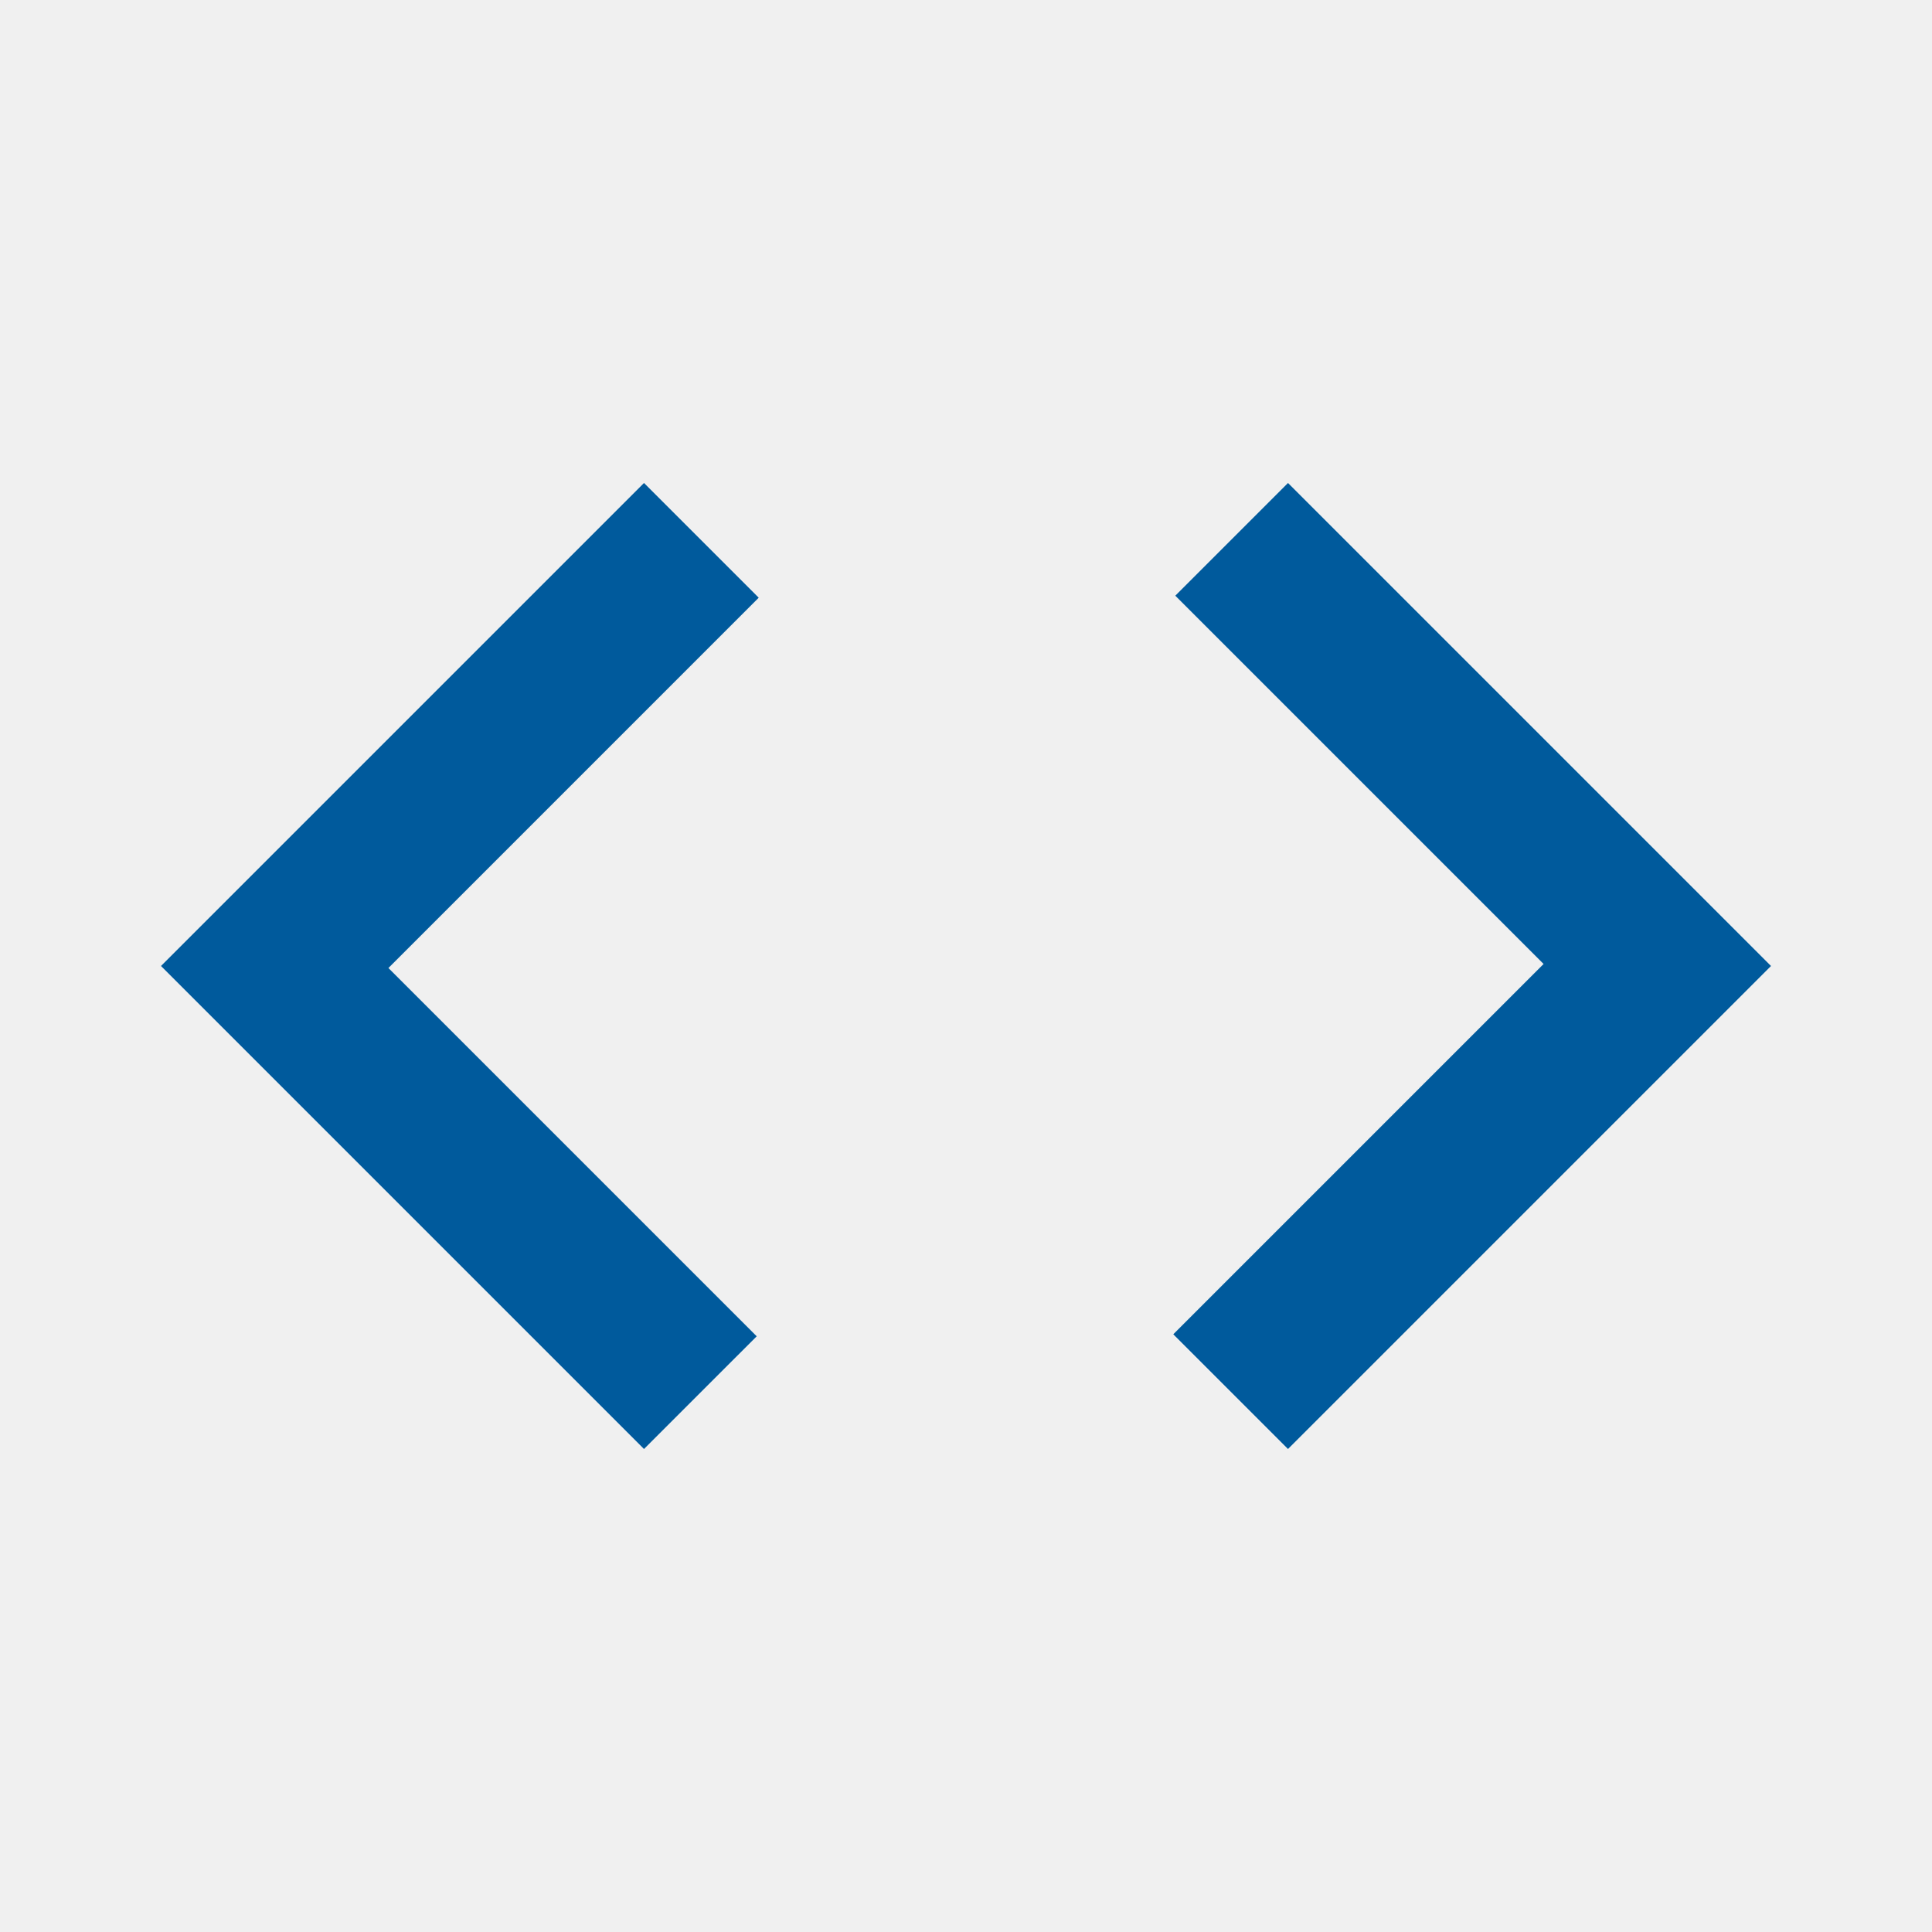
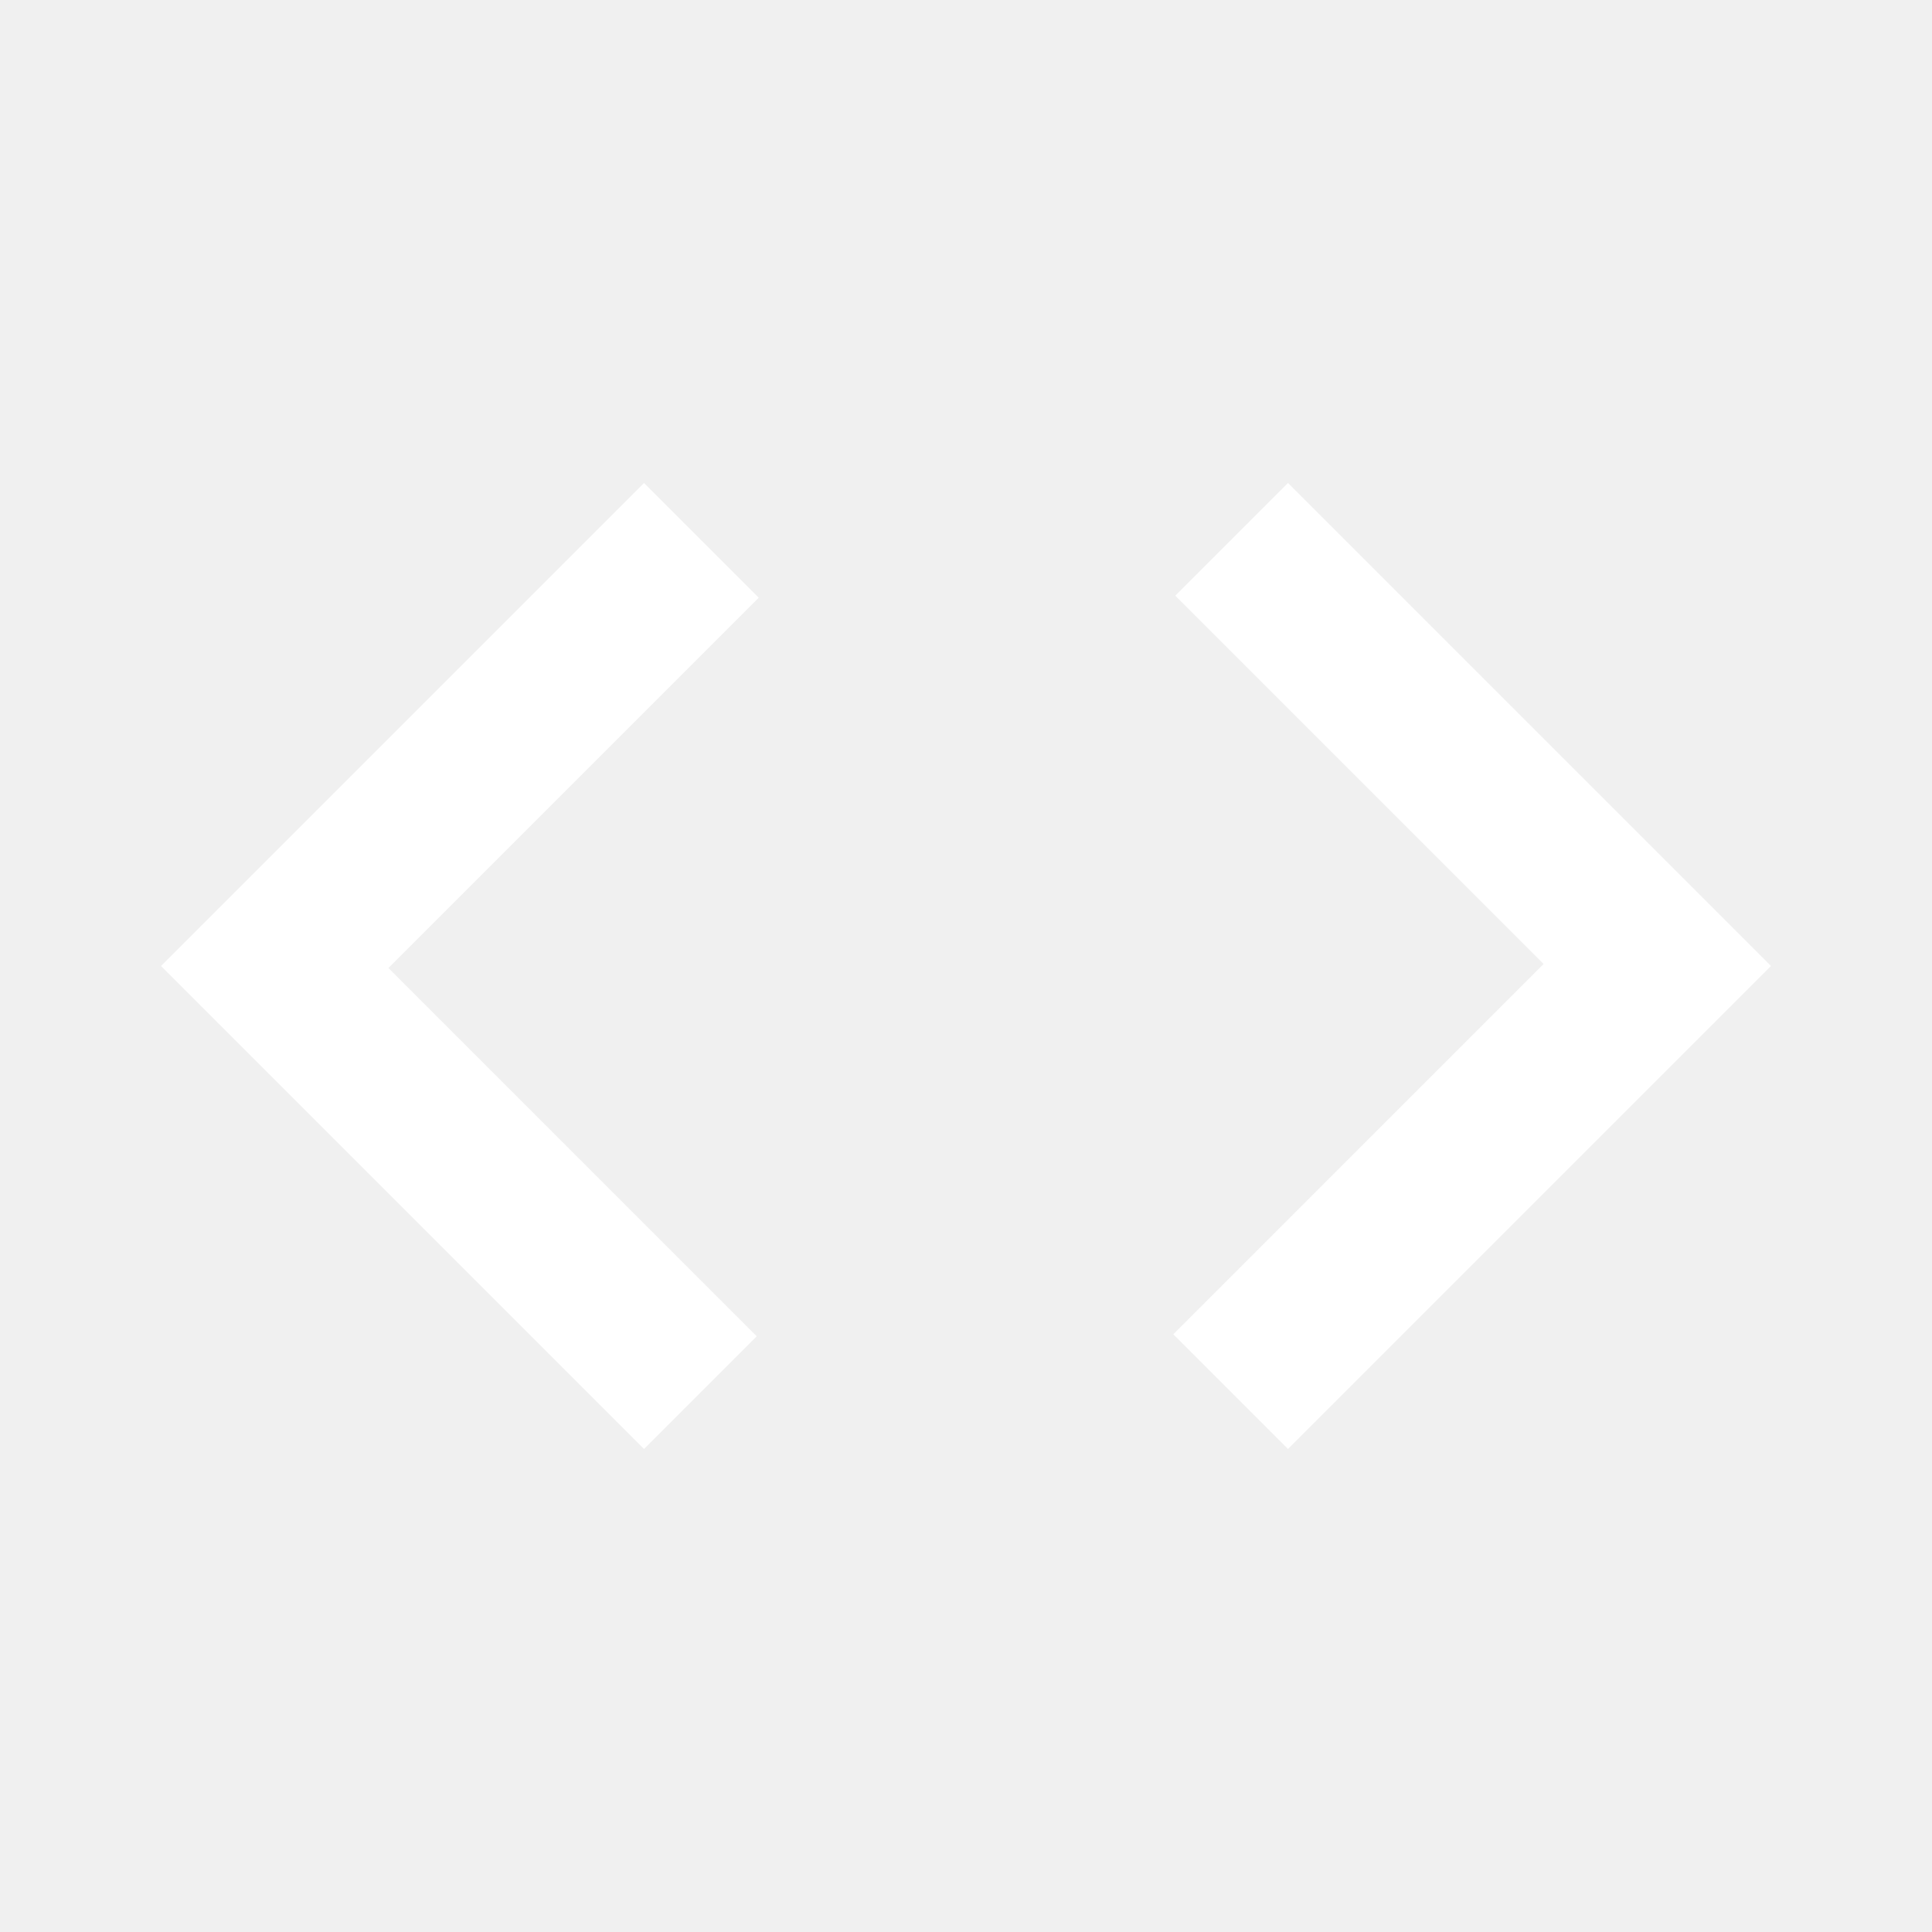
- <svg xmlns="http://www.w3.org/2000/svg" height="24px" viewBox="0 -960 960 960" width="24px" fill="#005A9C">
+ <svg xmlns="http://www.w3.org/2000/svg" height="24px" viewBox="0 -960 960 960" width="24px" fill="#FFFFFF">
  <path d="M320-240 80-480l240-240 57 57-184 184 183 183-56 56Zm320 0-57-57 184-184-183-183 56-56 240 240-240 240Z" />
</svg>
